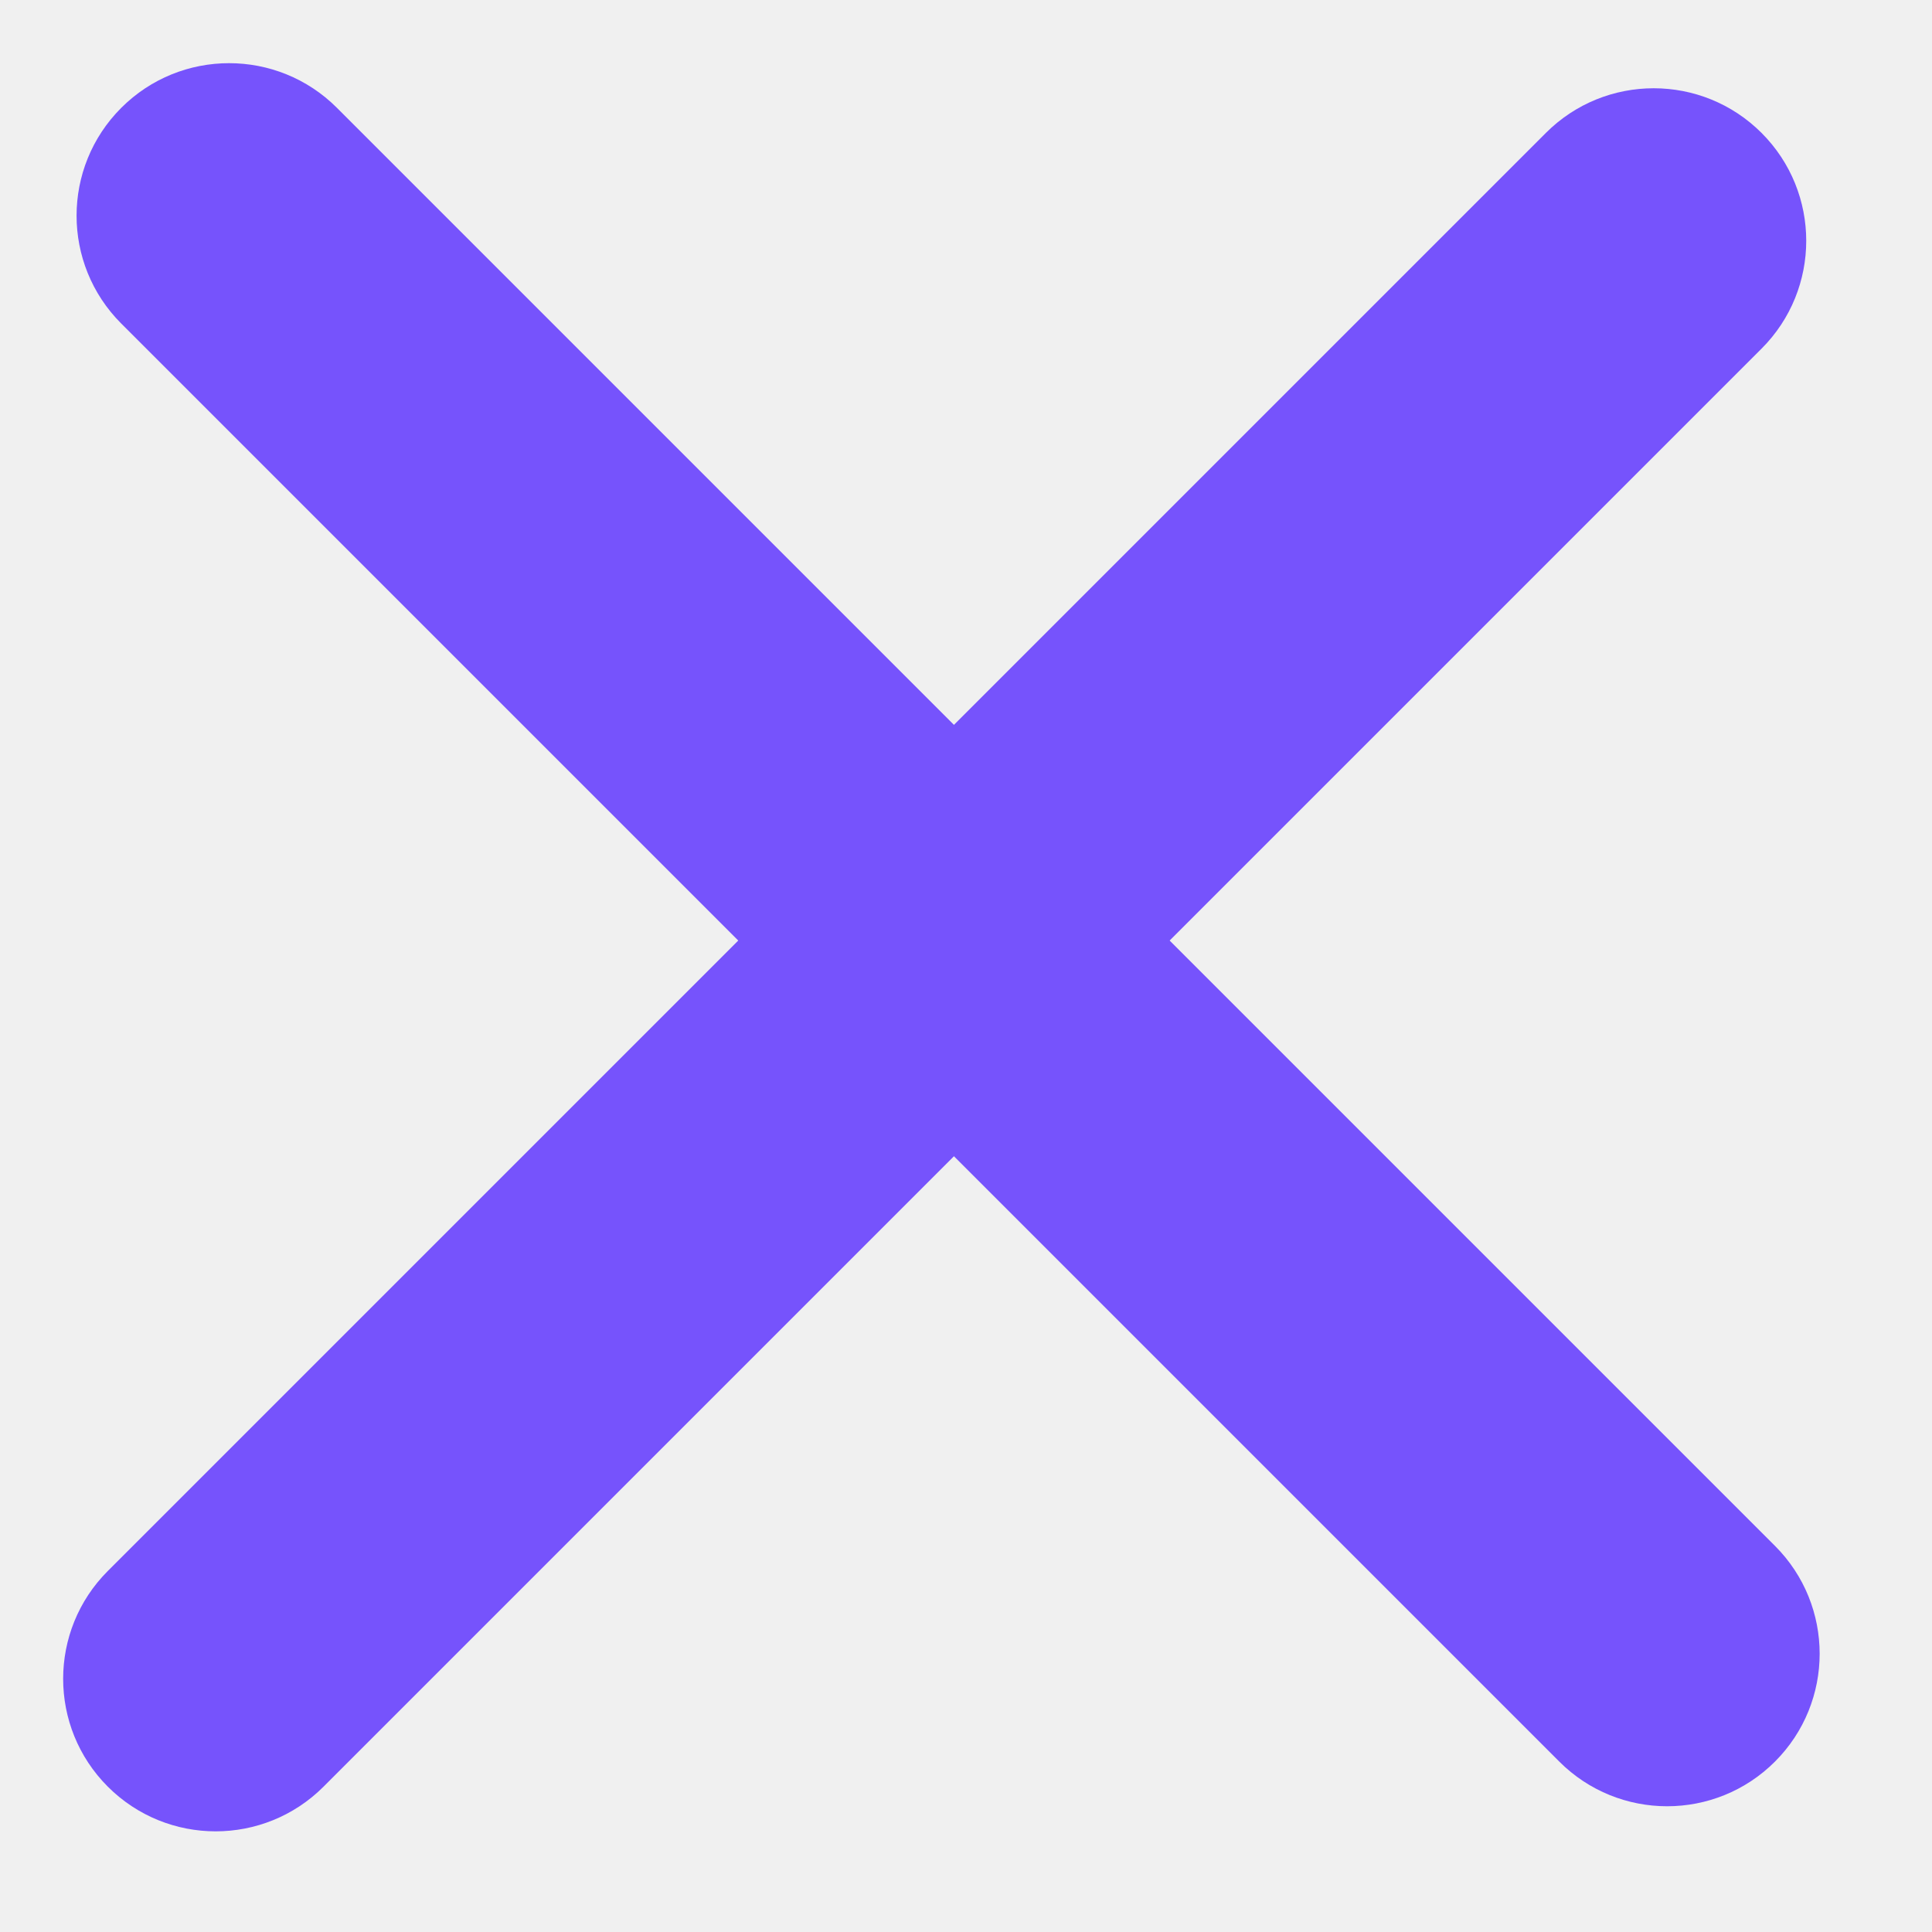
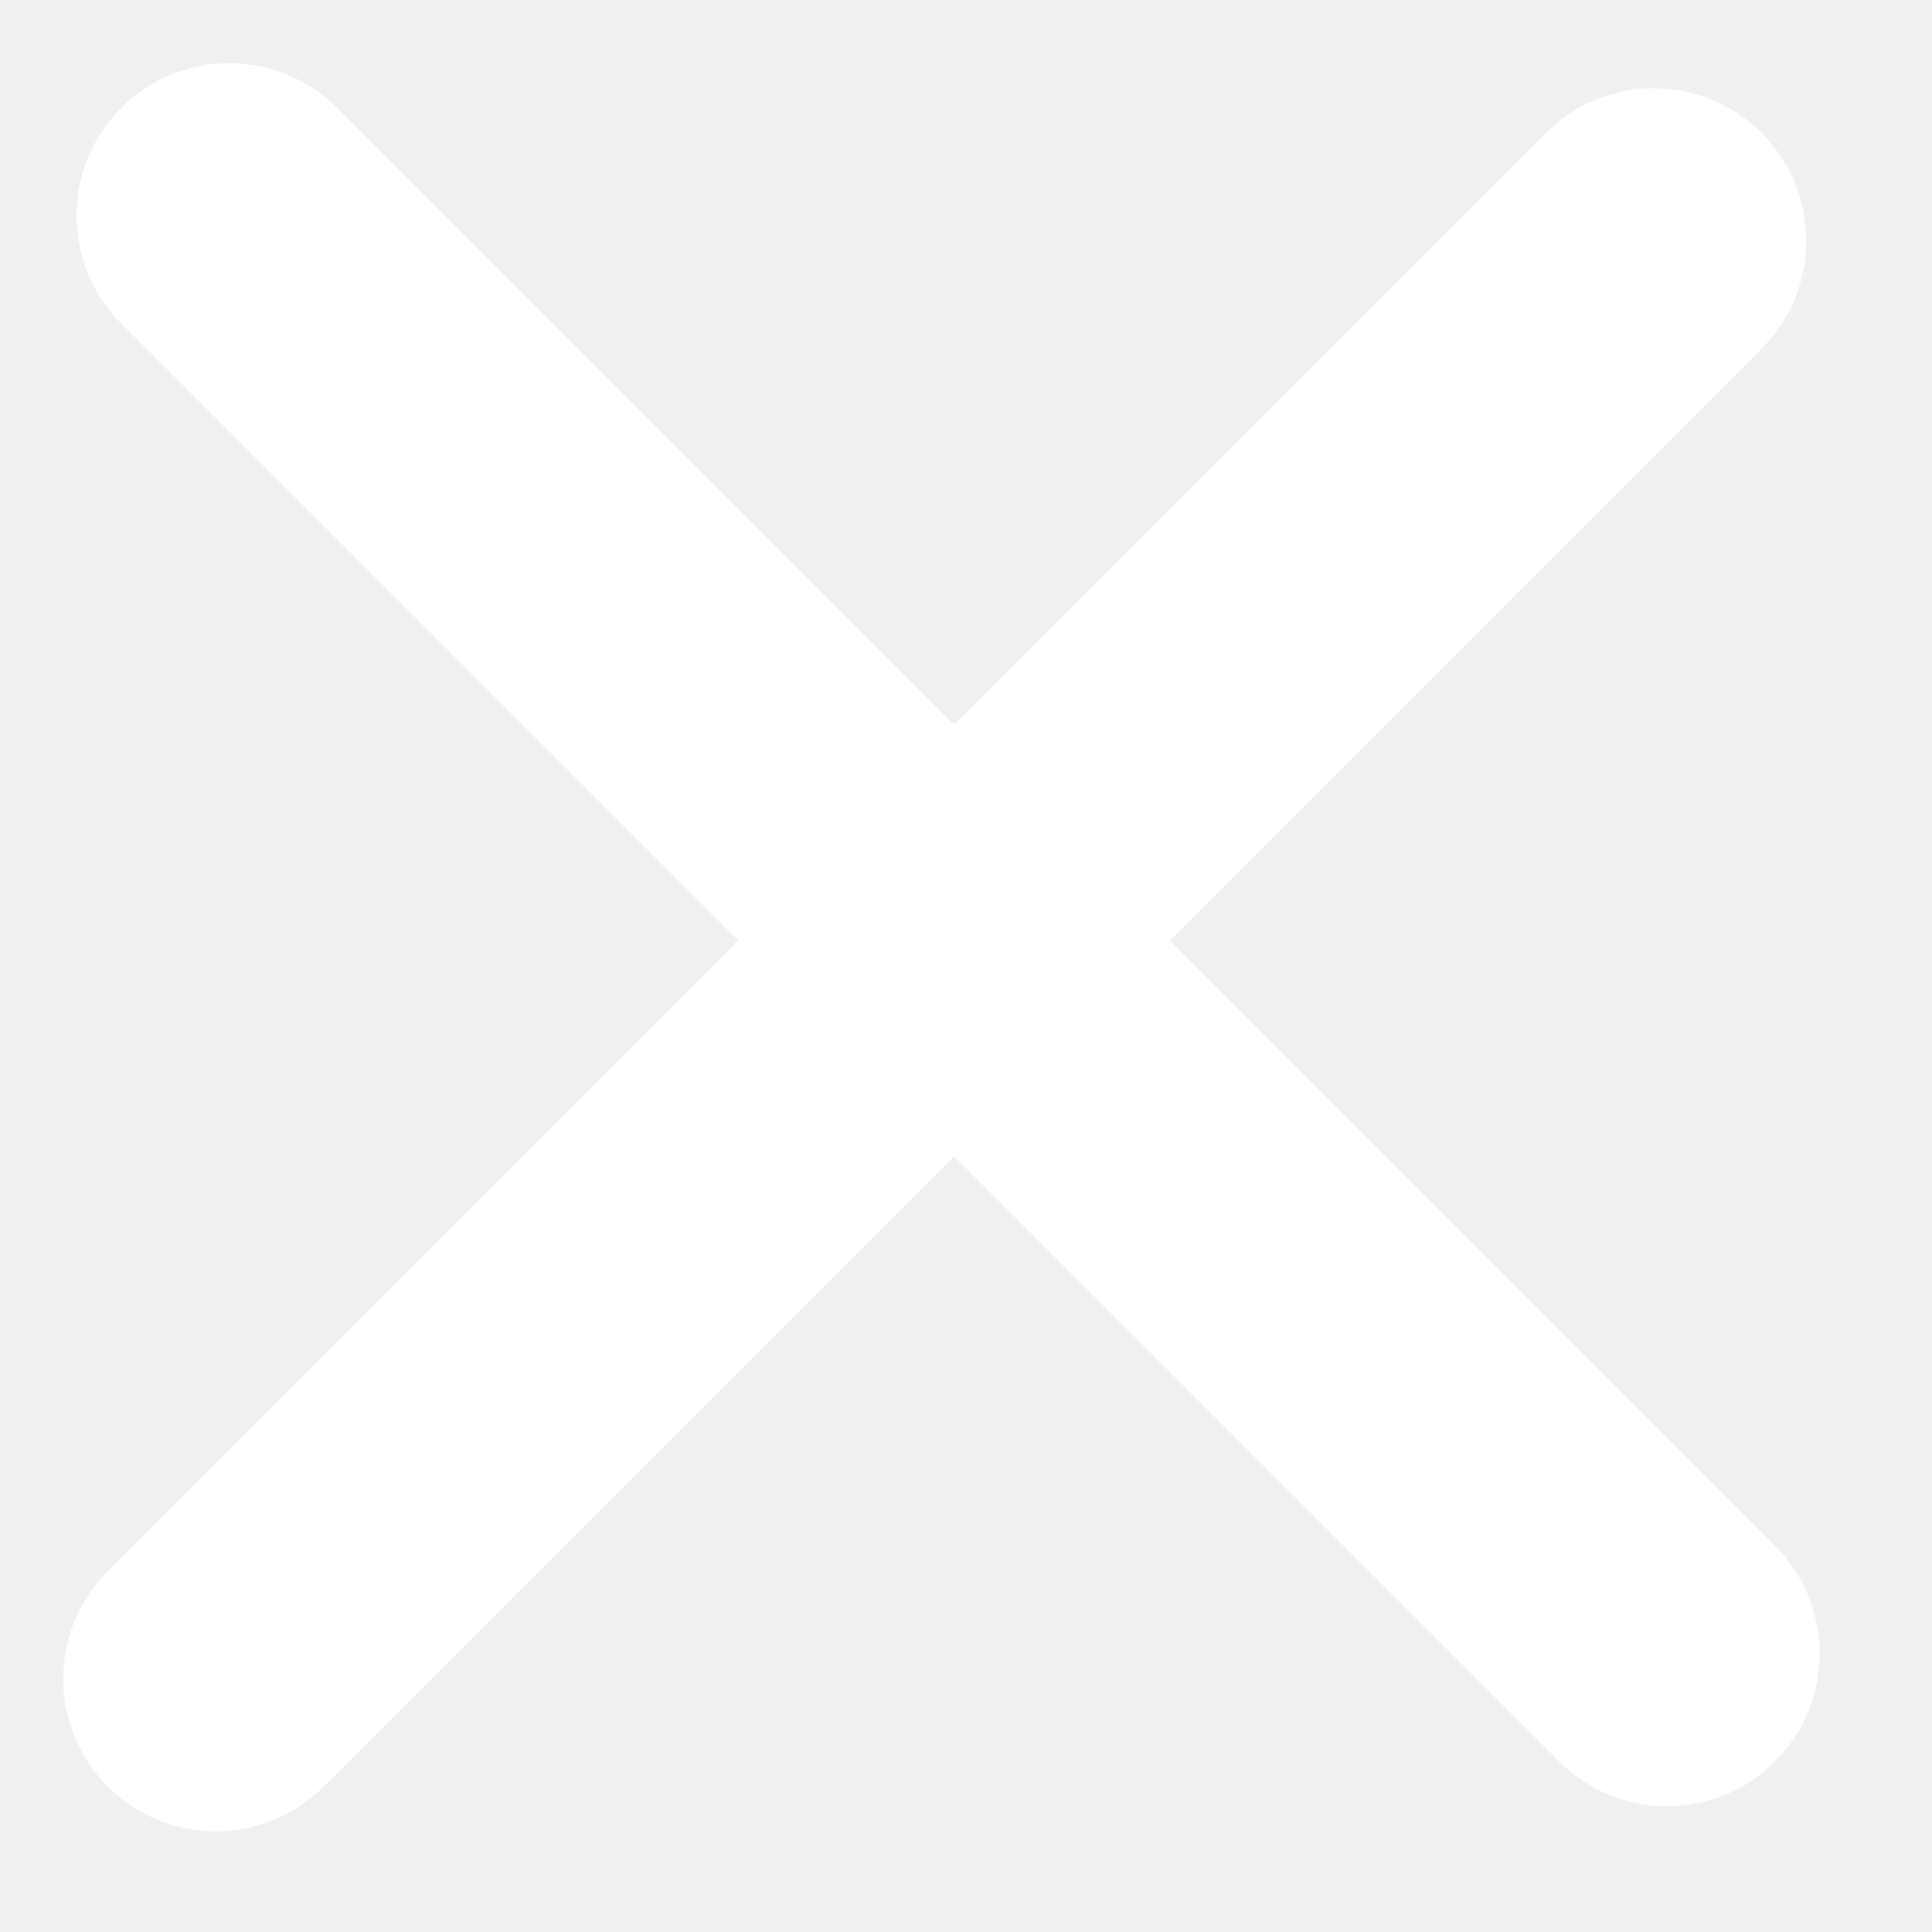
- <svg xmlns="http://www.w3.org/2000/svg" width="19" height="19" viewBox="0 0 19 19" fill="#7653FC">
+ <svg xmlns="http://www.w3.org/2000/svg" width="19" height="19" viewBox="0 0 19 19" fill="#ffffff">
  <rect y="16.51" width="23" height="3" rx="1.5" transform="rotate(-45 0 16.5104)" />
  <rect x="2.253" width="23" height="3" rx="1.5" transform="rotate(45 2.25305 0)" />
</svg>
